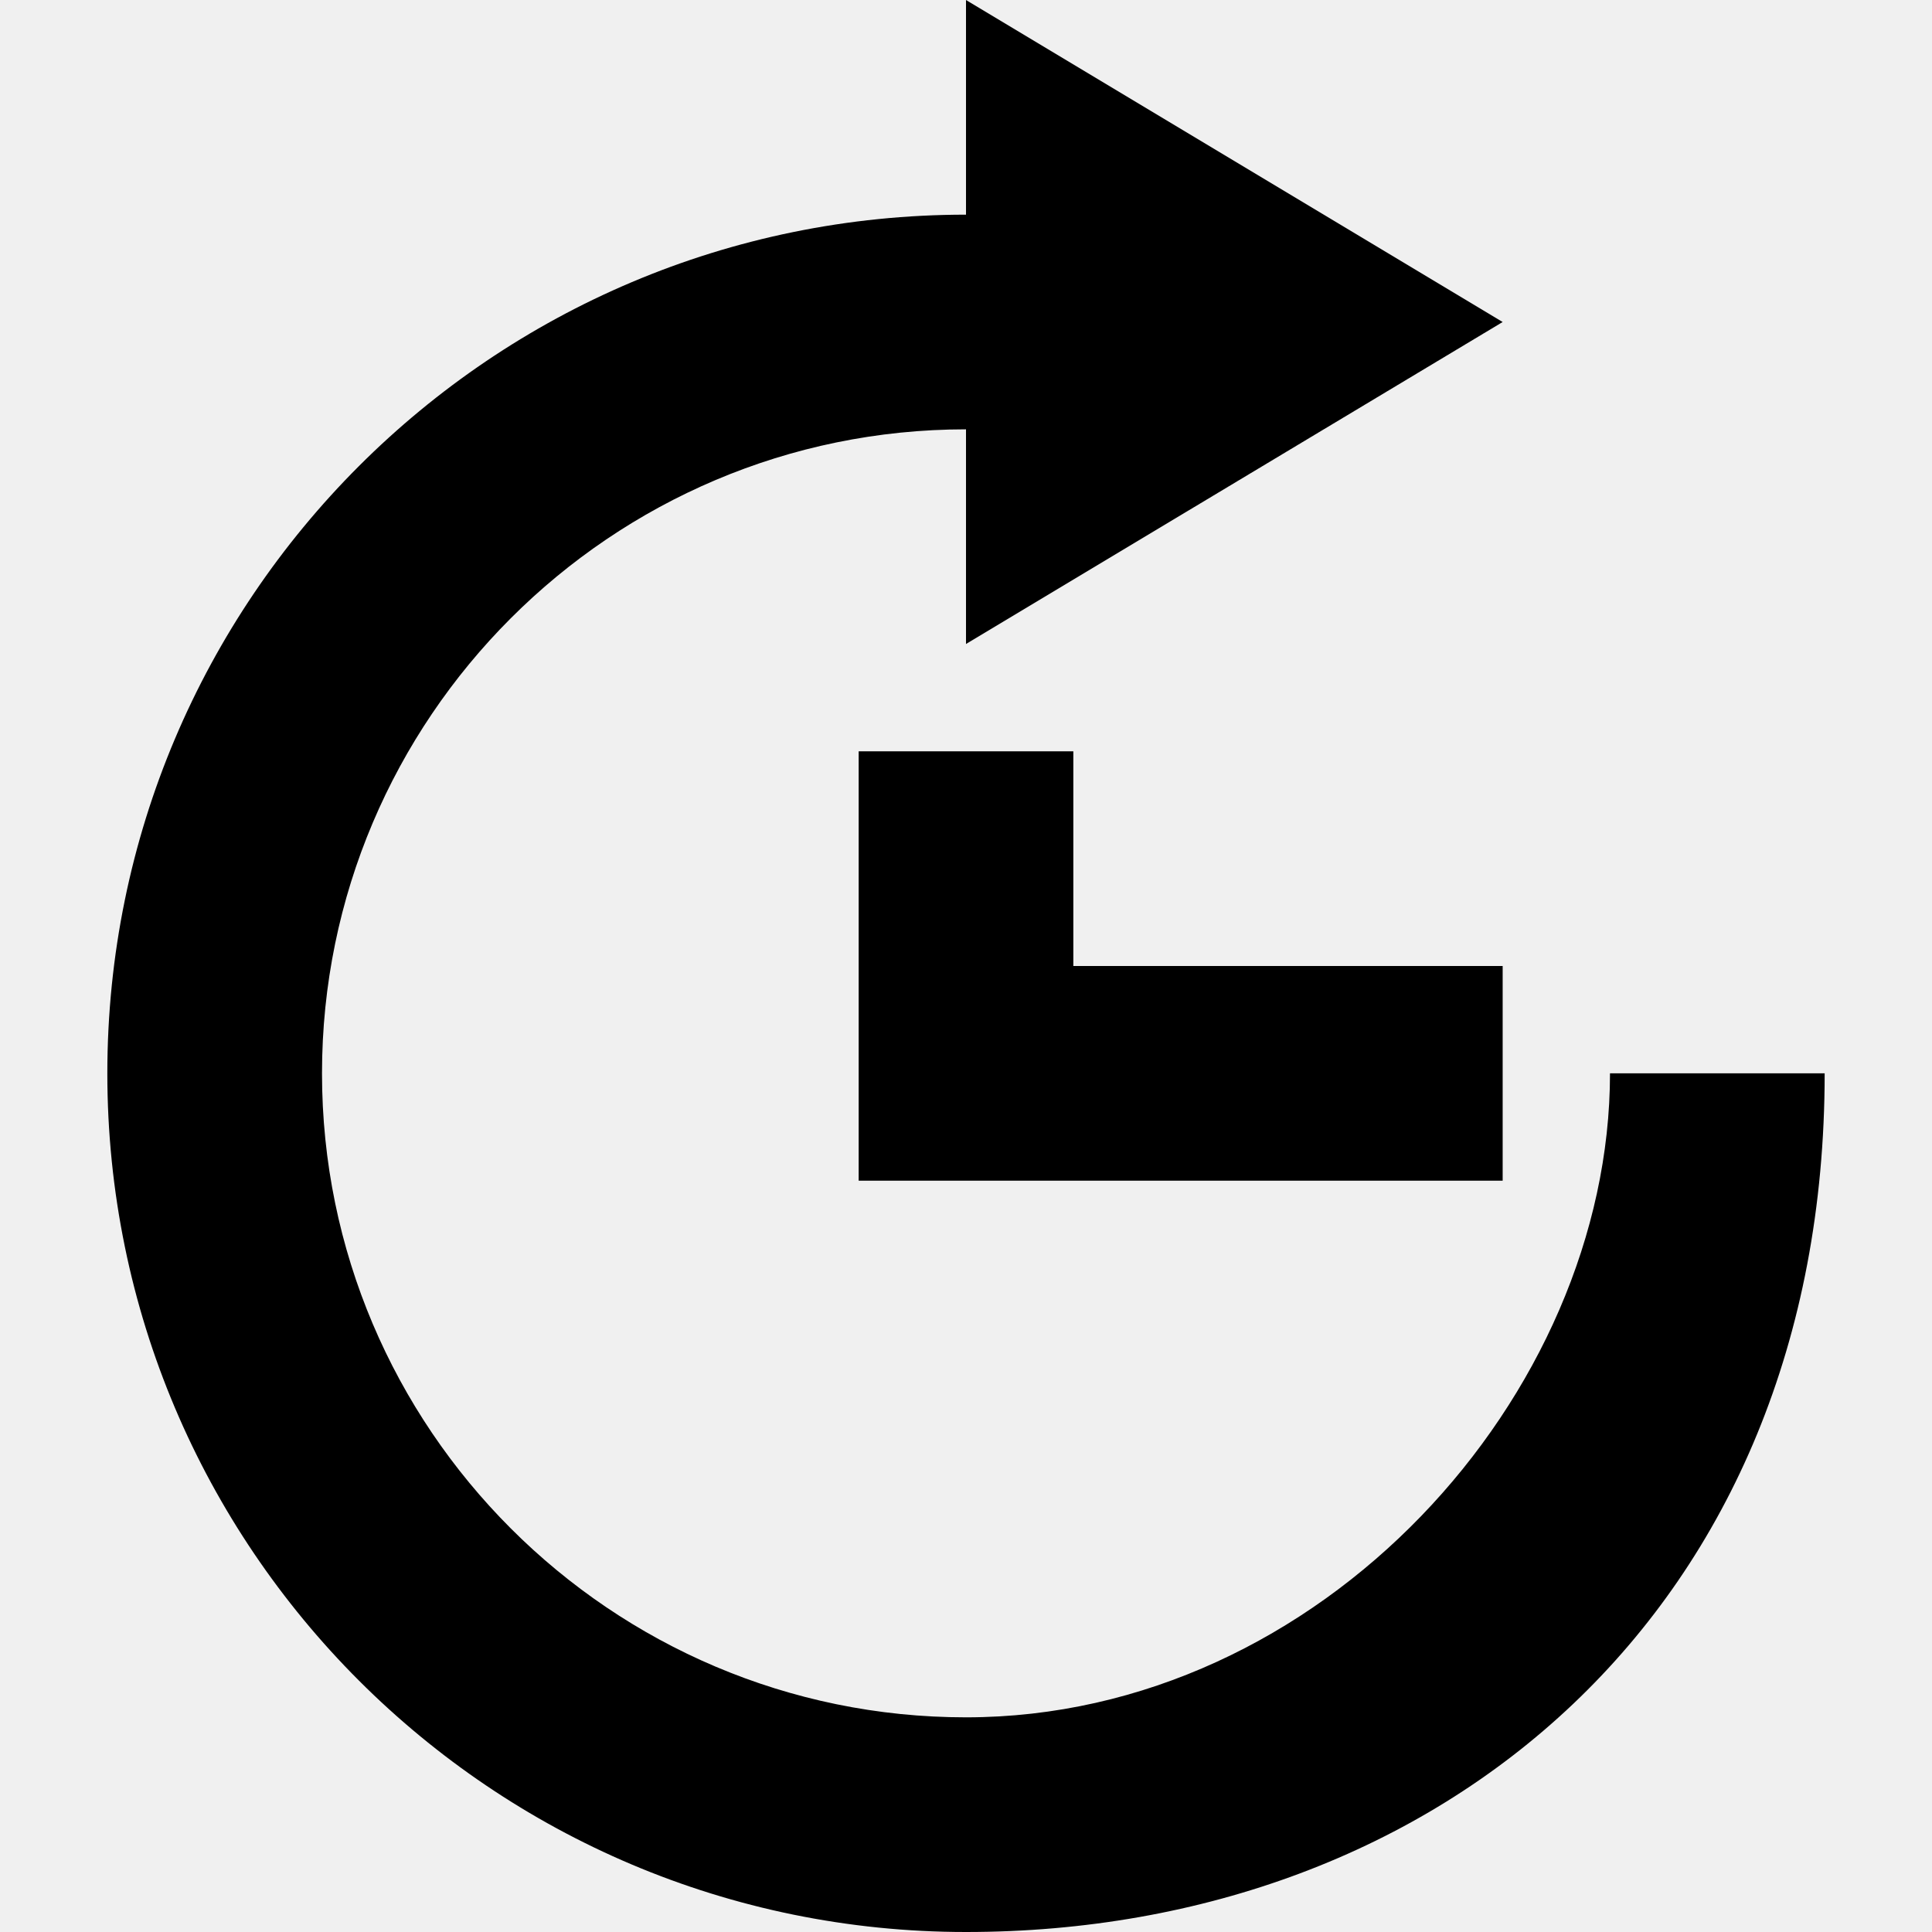
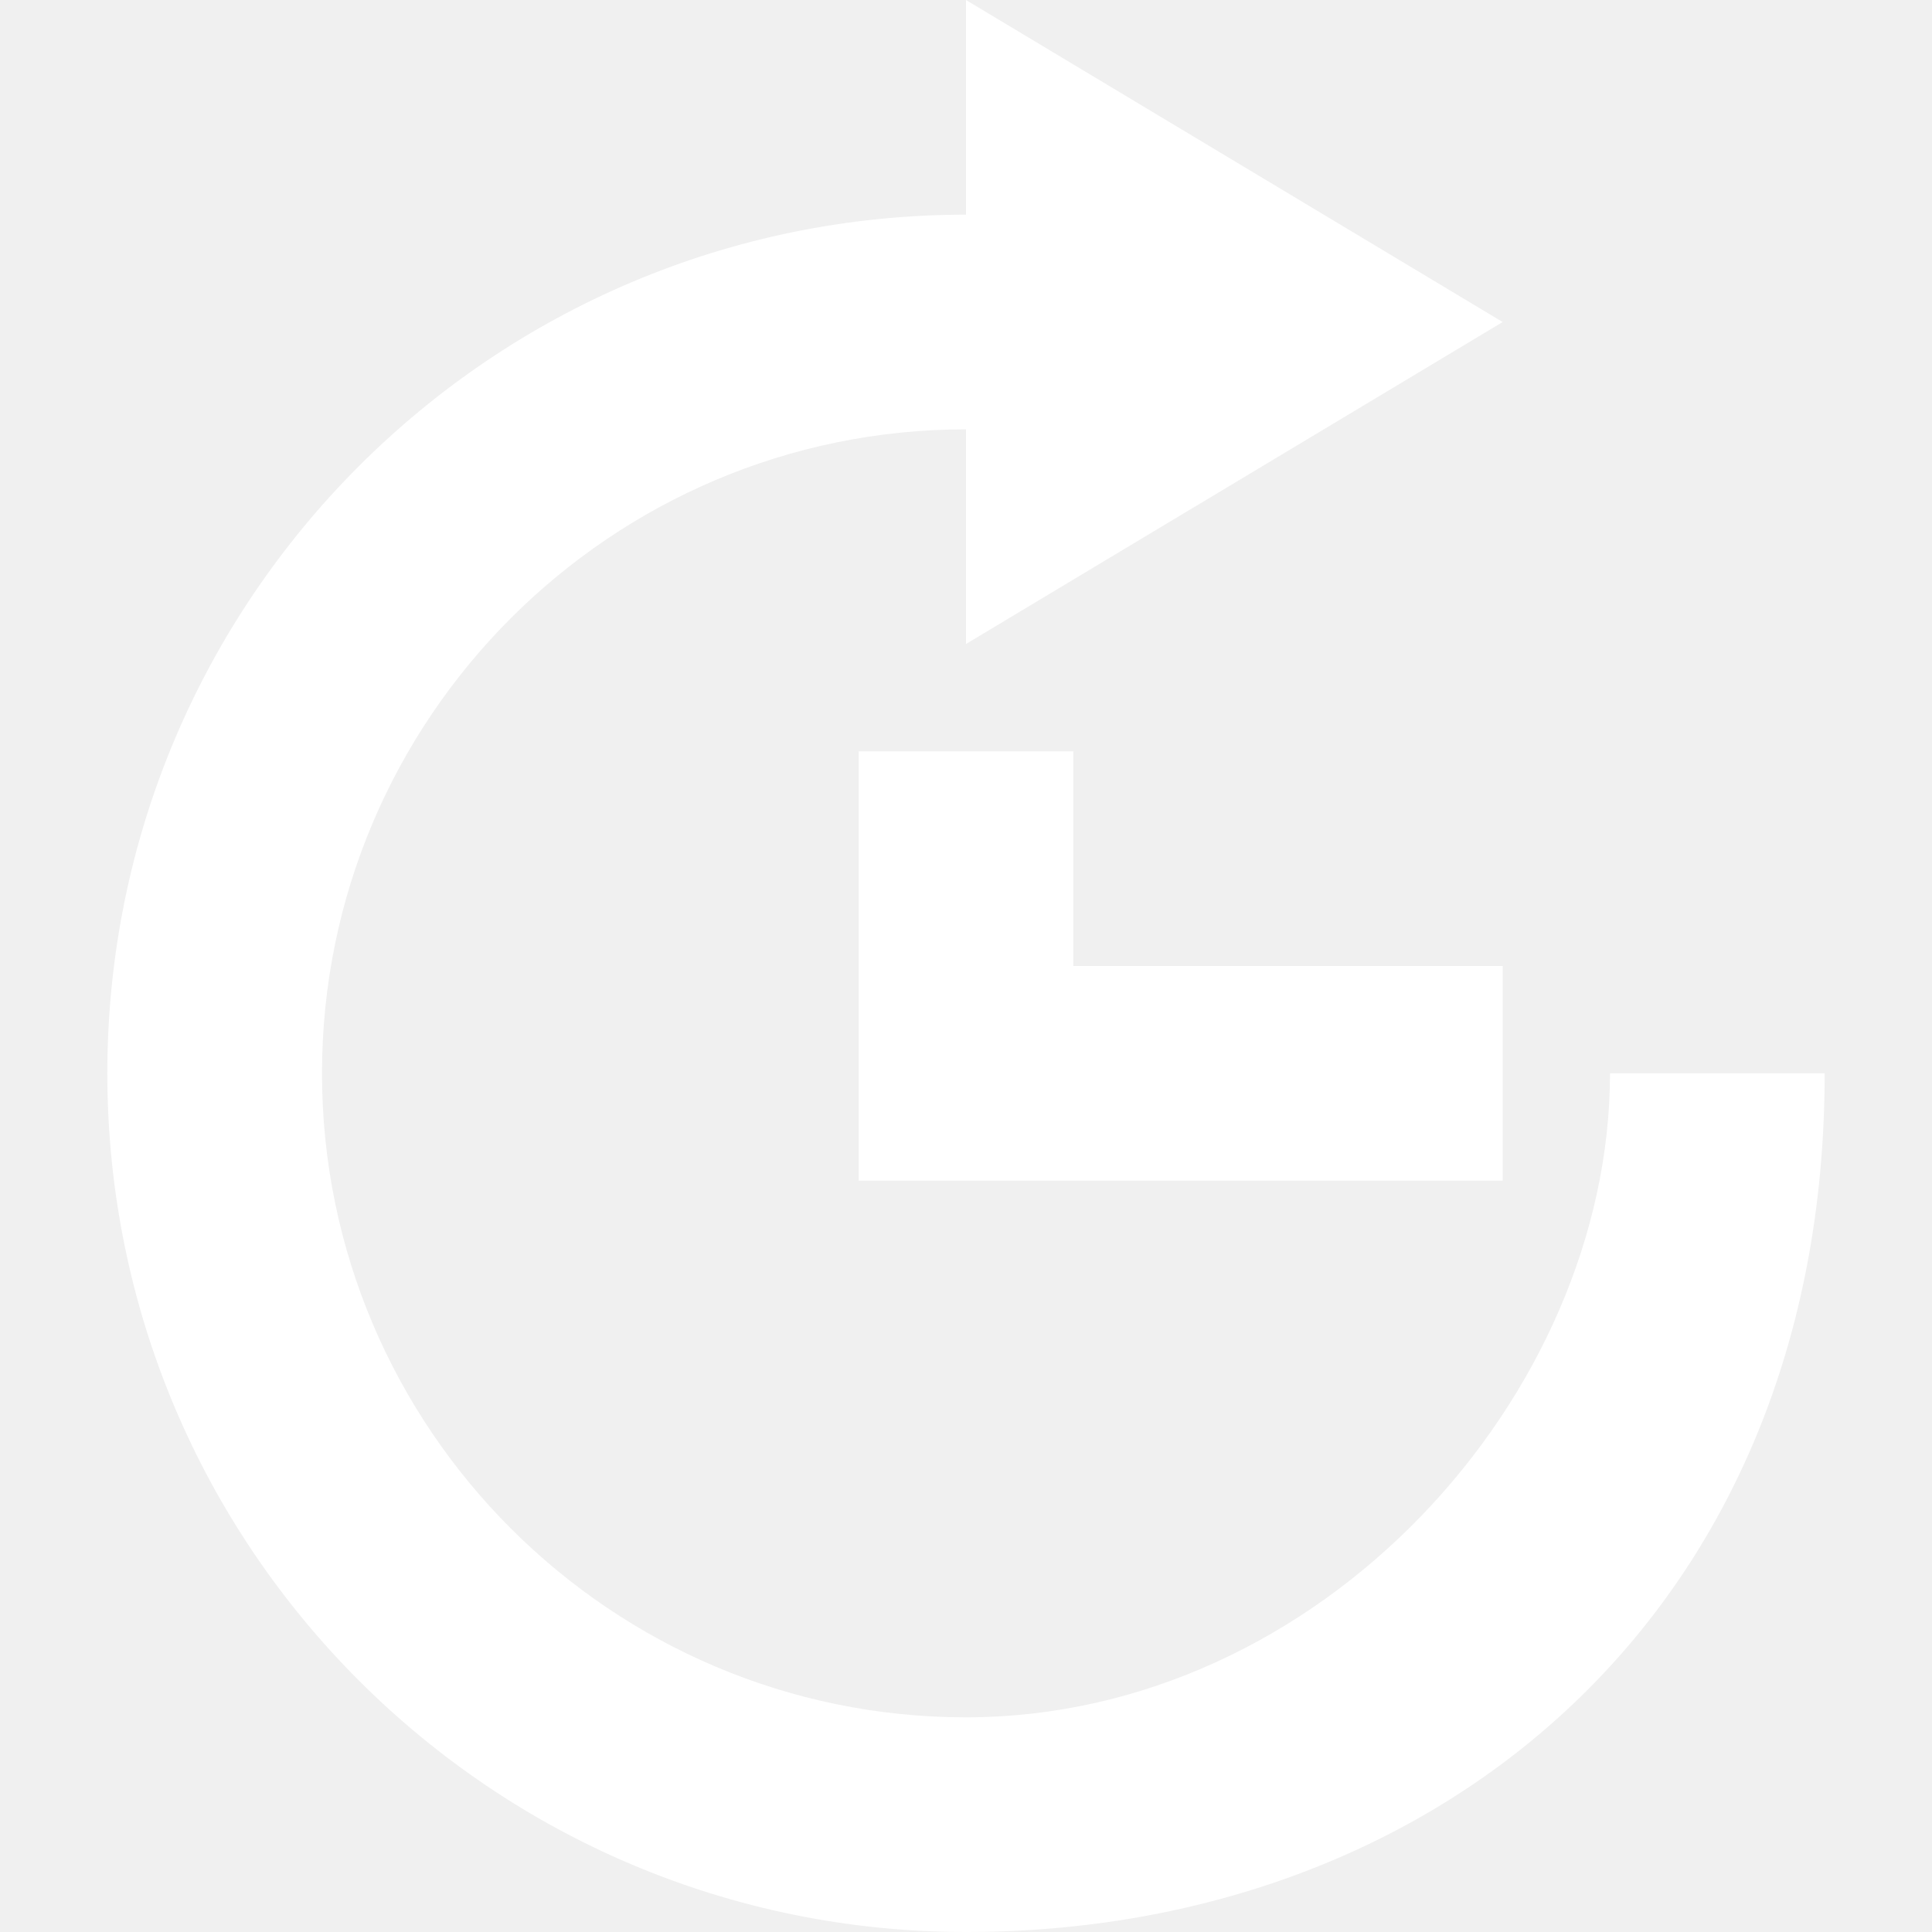
<svg xmlns="http://www.w3.org/2000/svg" width="800px" height="800px" viewBox="-1 0 18 18" version="1.1">
  <defs>

</defs>
  <g id="Page-1" stroke="none" stroke-width="1" fill="none" fill-rule="evenodd">
-     <g id="Dribbble-Light-Preview" transform="translate(-262, -7080)" fill="#000000">
+     <g id="Dribbble-Light-Preview" transform="translate(-262, -7080)" fill="white">
      <g id="icons" transform="translate(56, 160)">
        <path d="M213,6927 L213,6931 L219,6931 L219,6929 L215,6929 L215,6927 L213,6927 Z M220,6930 C220,6933 217.308,6936 214,6936 C210.692,6936 208,6933.308 208,6930 C208,6926.692 210.692,6924 214,6924 L214,6926 L219,6923 L214,6920 L214,6922 C209.582,6922 206,6925.582 206,6930 C206,6934.418 209.582,6938 214,6938 C218.418,6938 222,6935 222,6930 L220,6930 Z" id="arrow_repeat-[#237]">

</path>
      </g>
    </g>
  </g>
</svg>
